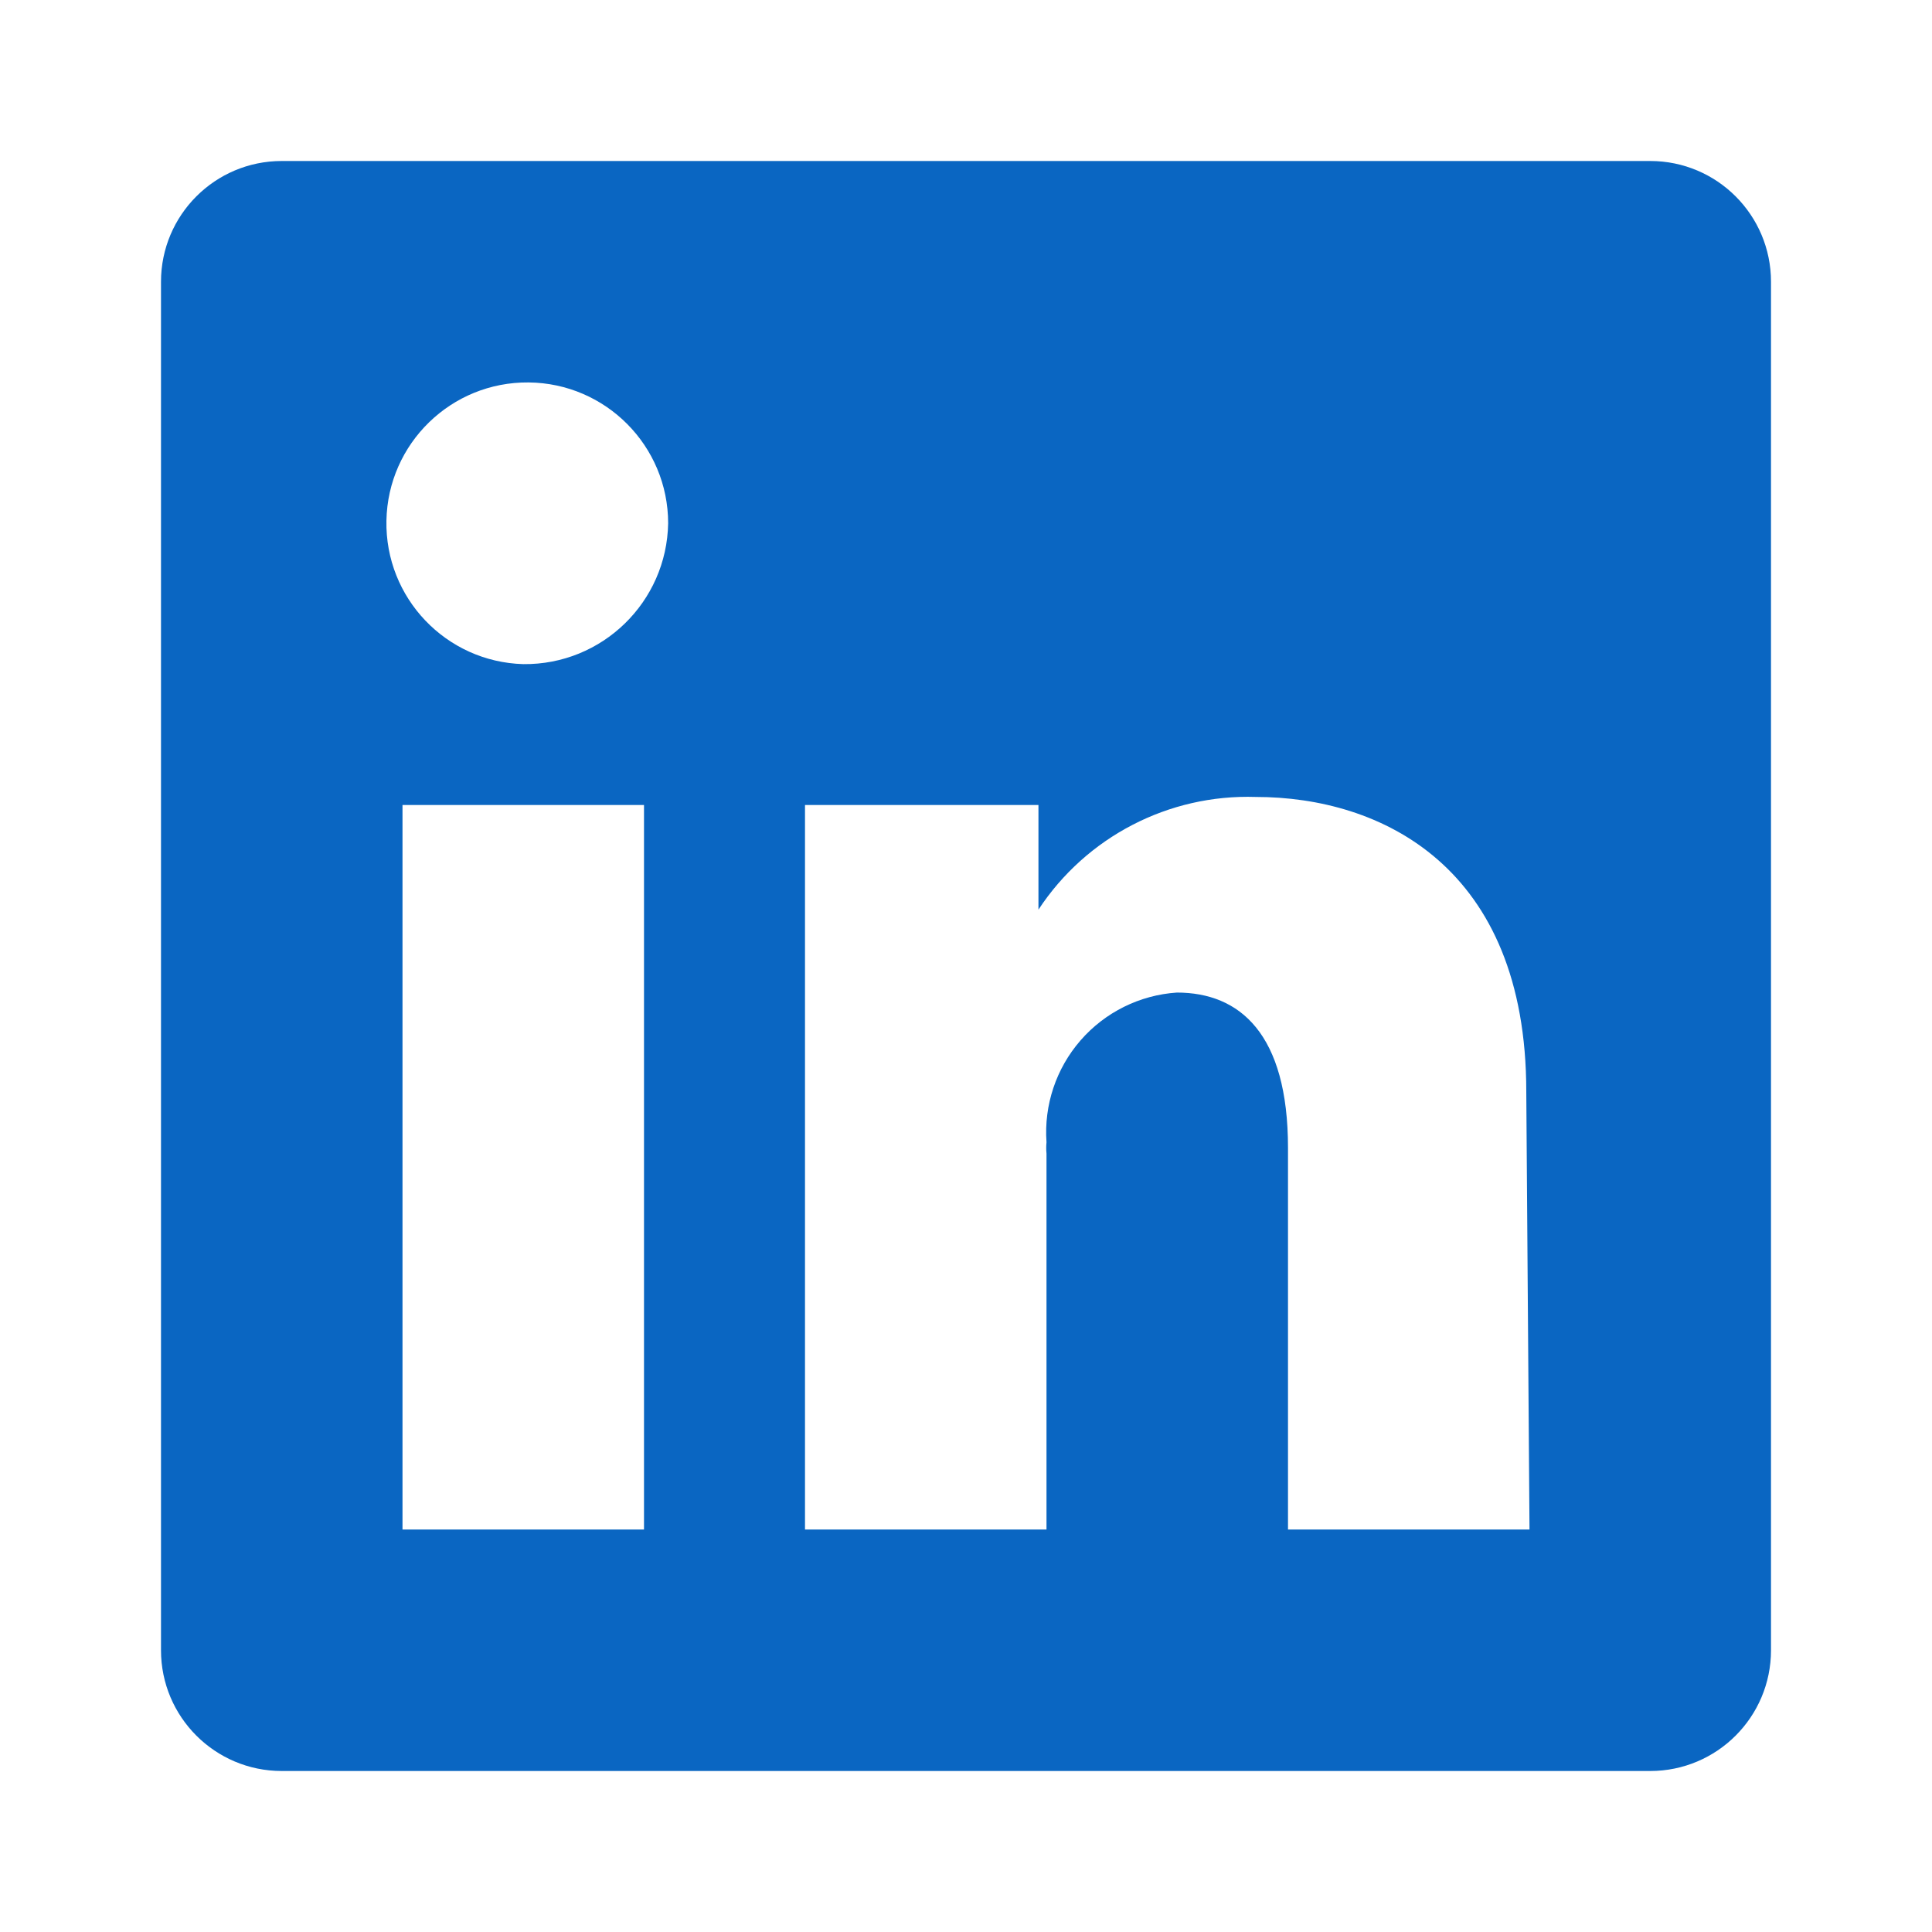
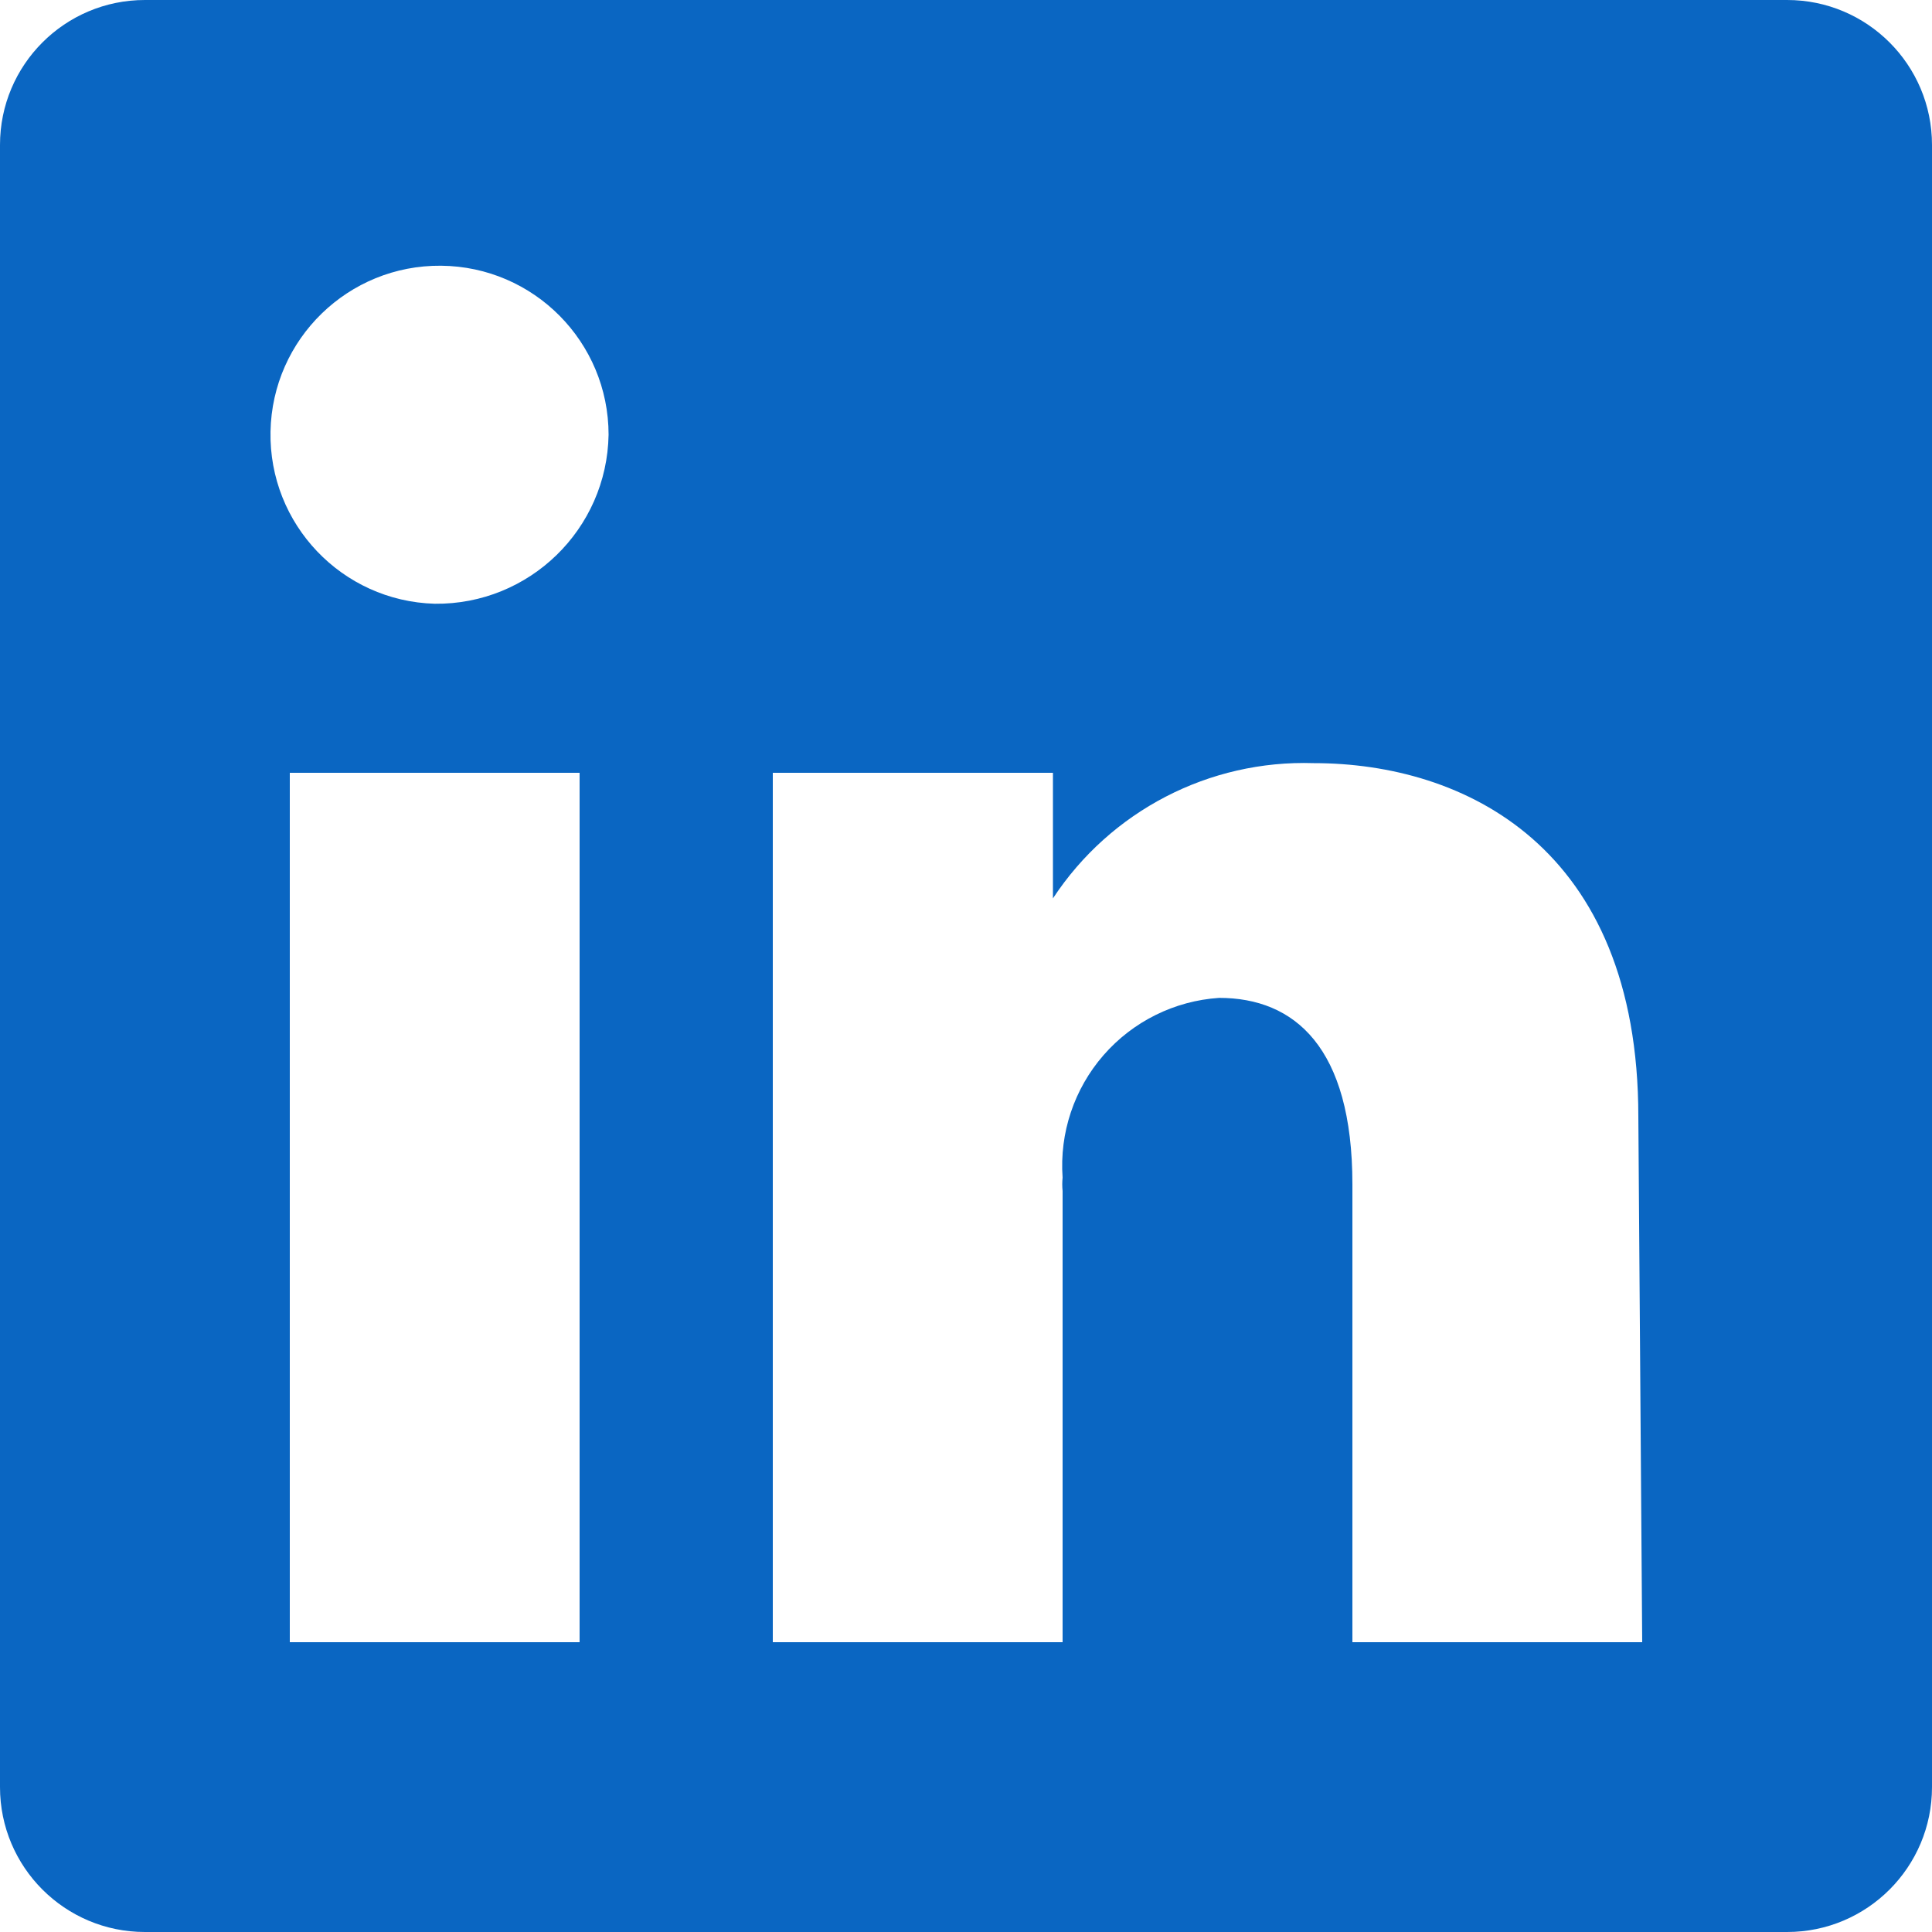
- <svg xmlns="http://www.w3.org/2000/svg" viewBox="0 0 24 24" data-supported-dps="24x24" fill="#0a66c2" class="mercado-match" width="24" height="24">
+ <svg xmlns="http://www.w3.org/2000/svg" data-supported-dps="24x24" fill="#0a66c2" class="mercado-match" viewBox="2 2 20 20">
  <path d="M20.5 2h-17A1.5 1.5 0 0 0 2 3.5v17A1.5 1.5 0 0 0 3.5 22h17a1.5 1.5 0 0 0 1.5-1.5v-17A1.5 1.5 0 0 0 20.5 2M8 19H5v-9h3zM6.5 8.25A1.75 1.75 0 1 1 8.3 6.5a1.78 1.78 0 0 1-1.8 1.75M19 19h-3v-4.74c0-1.42-.6-1.93-1.38-1.93A1.74 1.74 0 0 0 13 14.19a.7.7 0 0 0 0 .14V19h-3v-9h2.9v1.3a3.11 3.11 0 0 1 2.7-1.4c1.55 0 3.36.86 3.36 3.66z" />
</svg>
